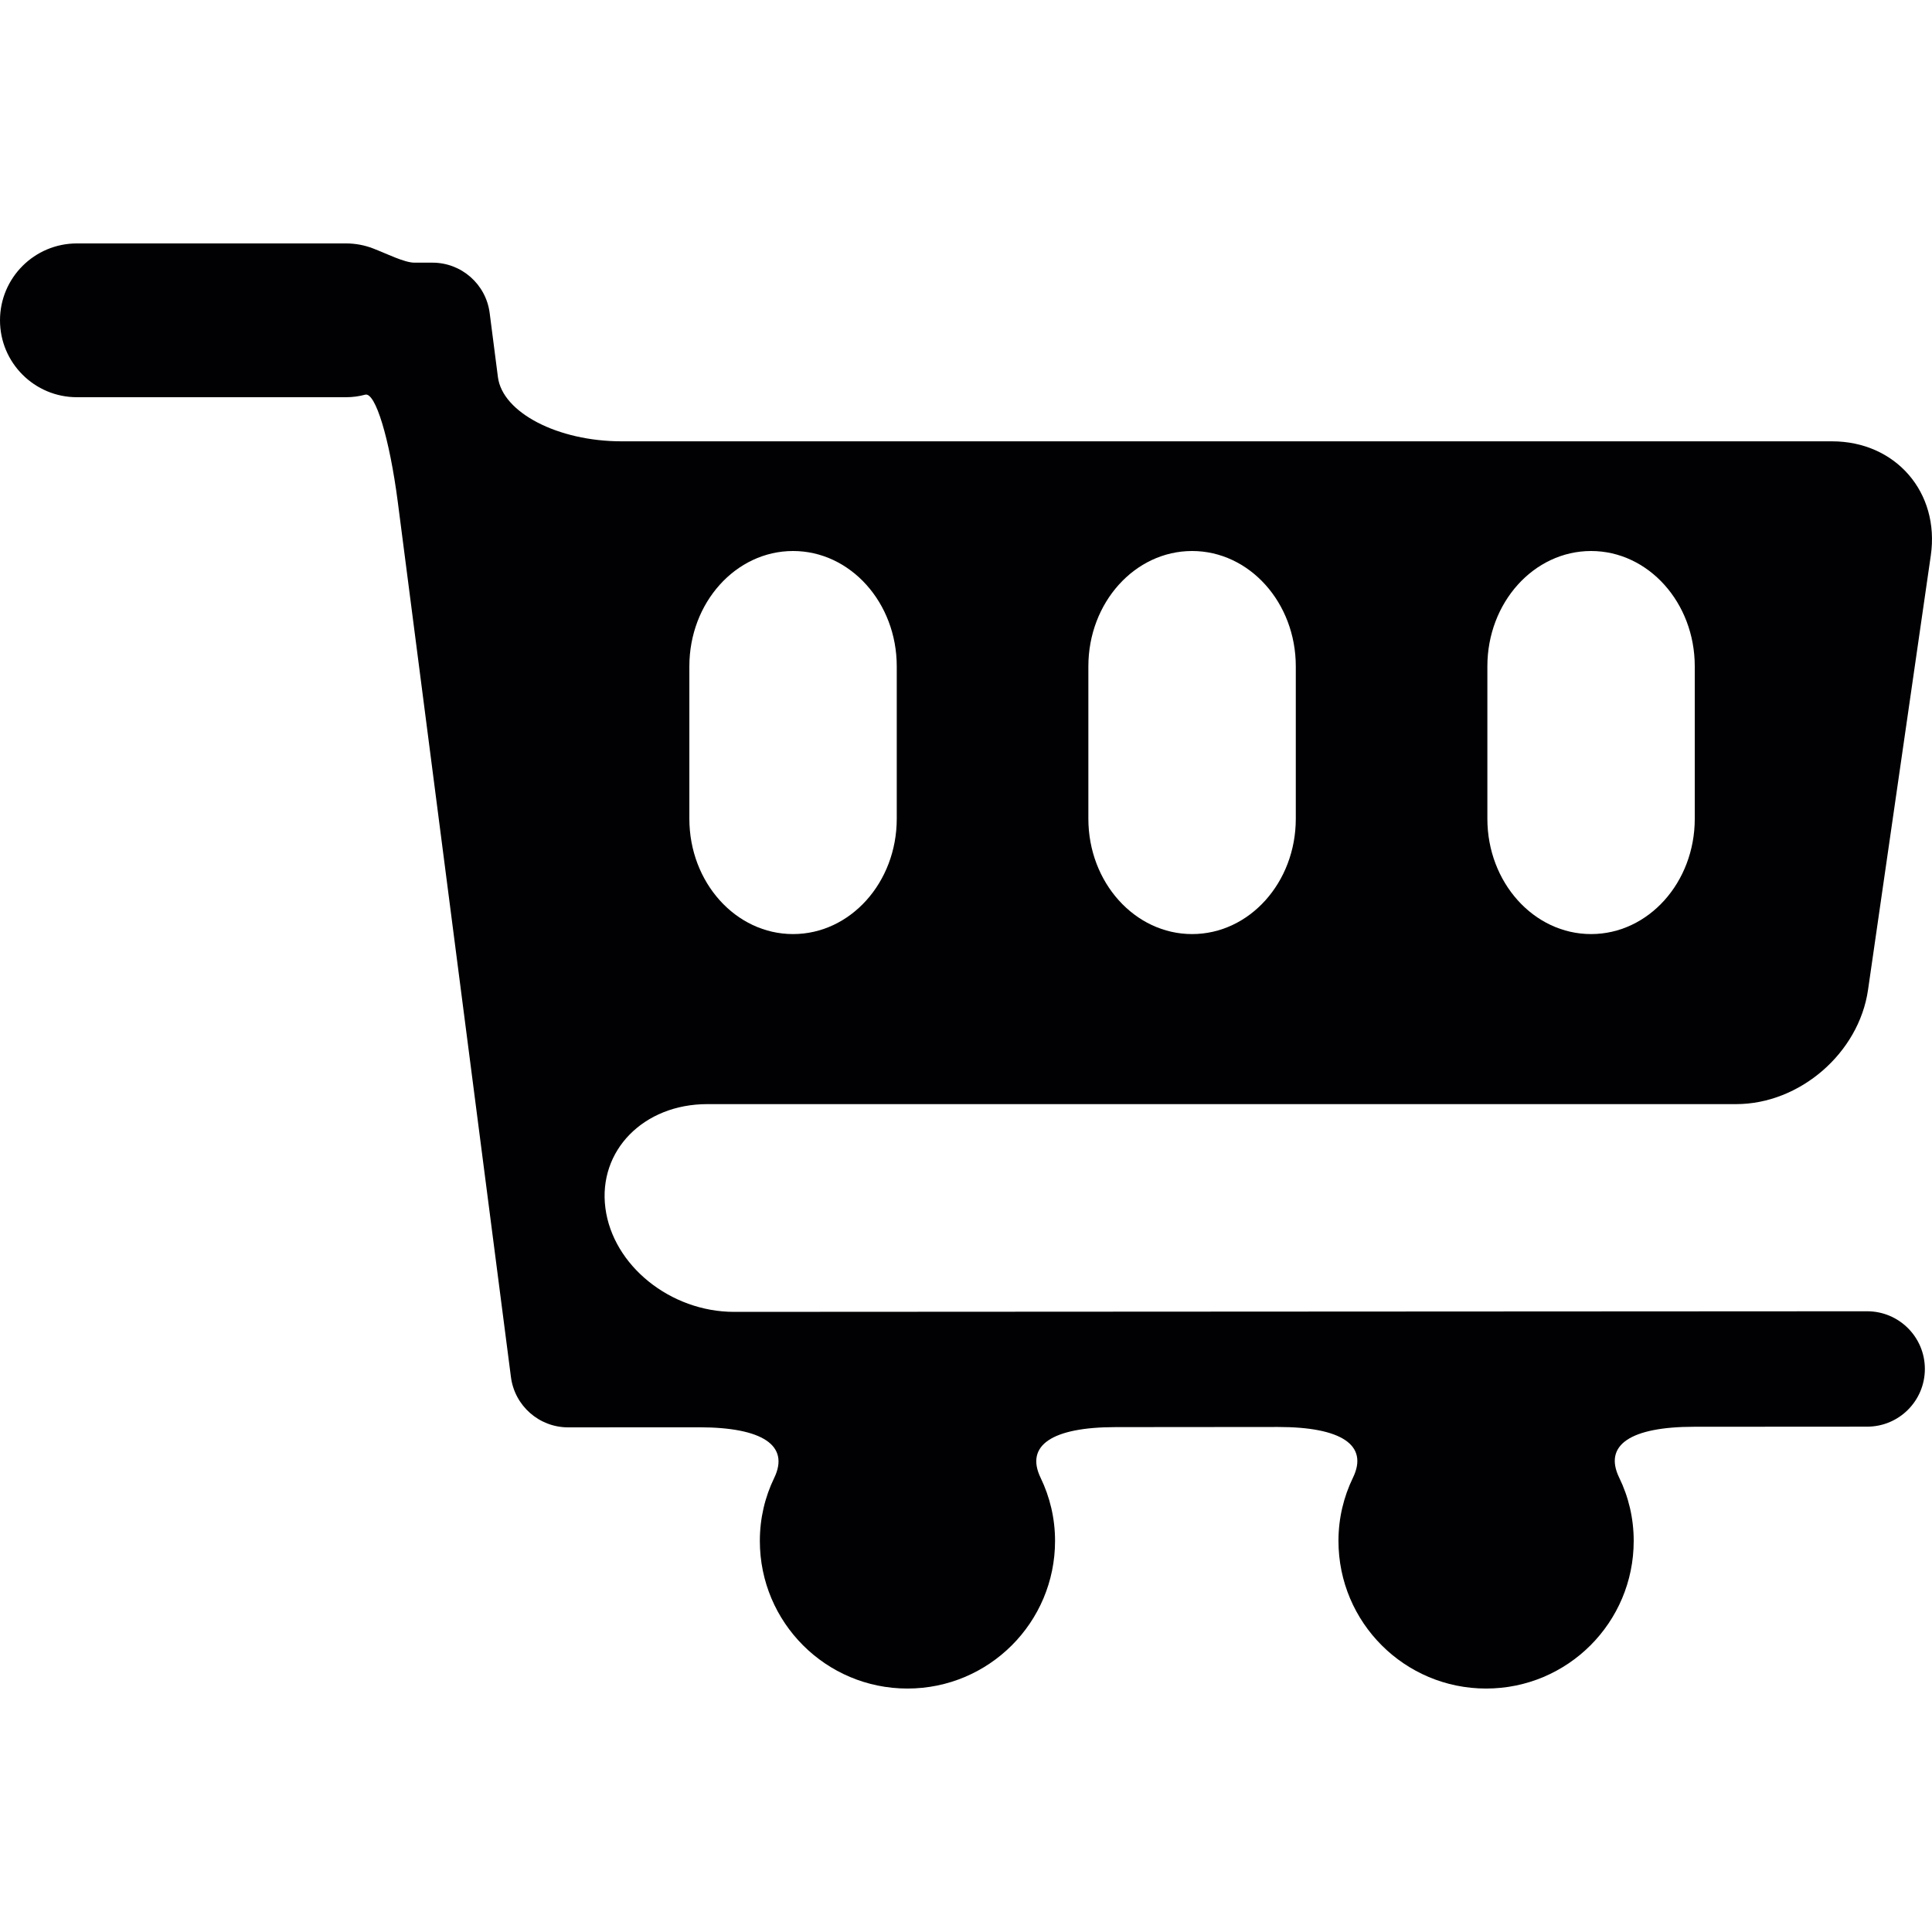
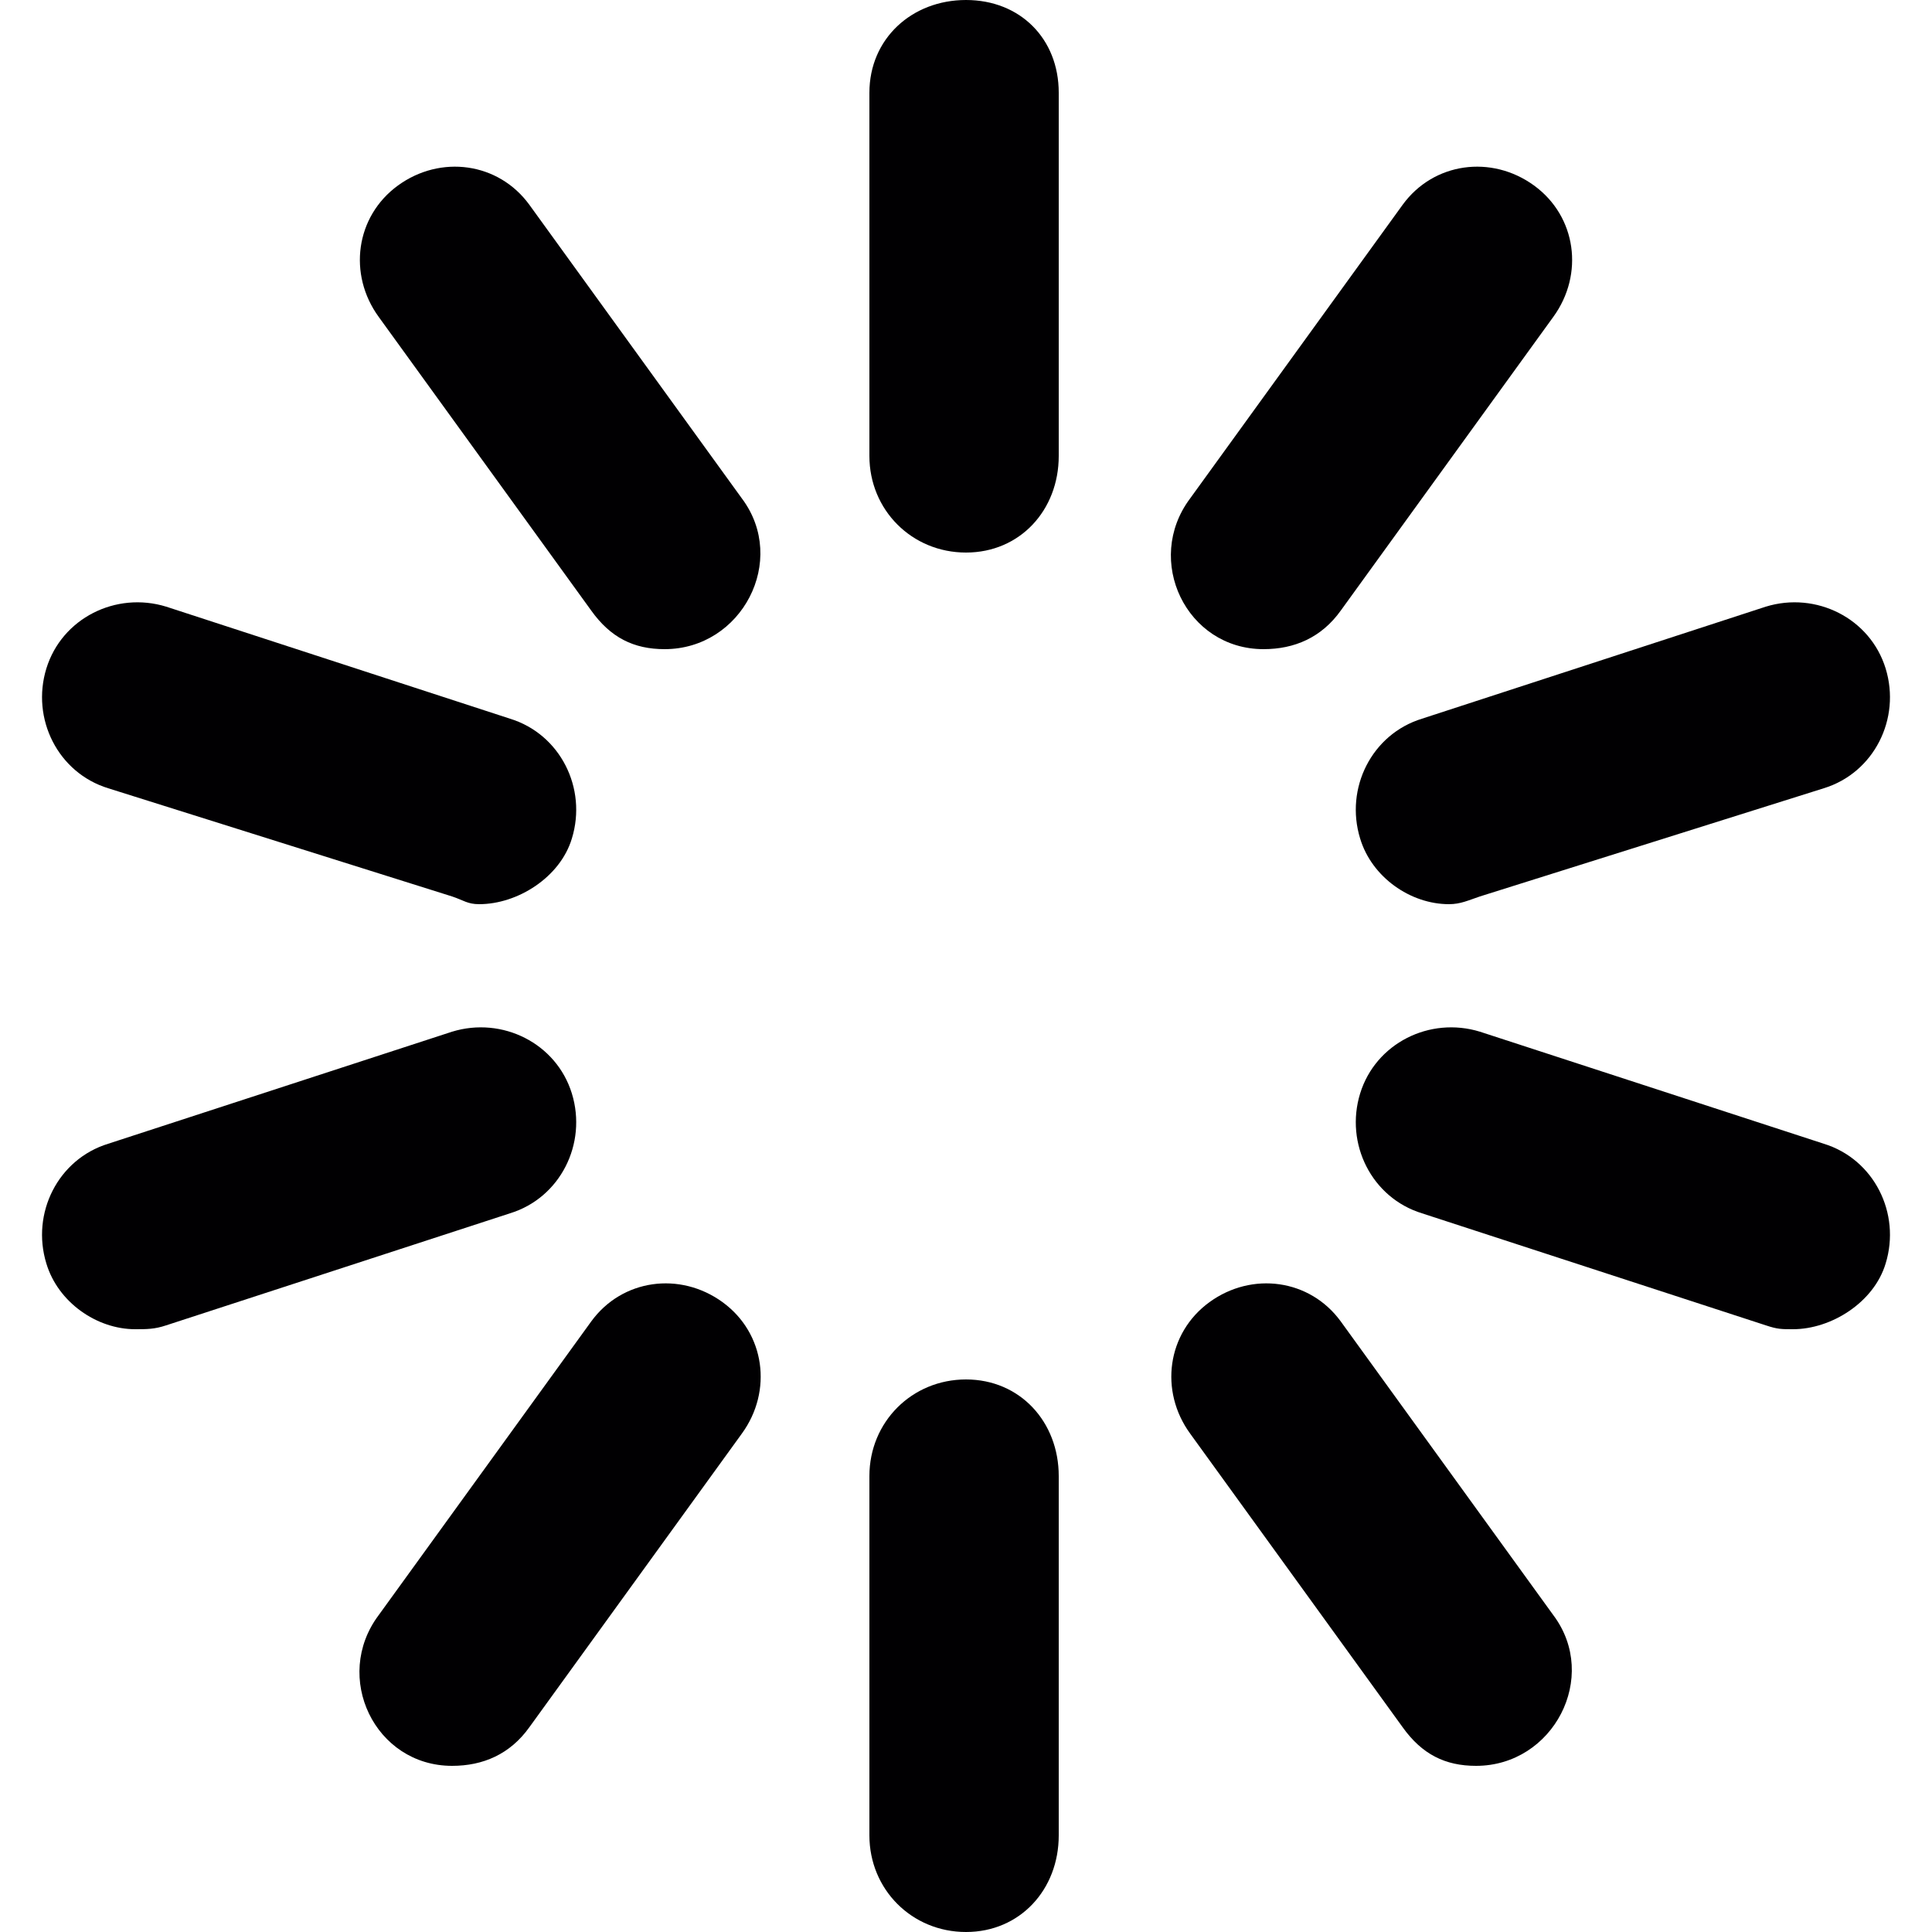
- <svg xmlns="http://www.w3.org/2000/svg" version="1.1" id="Capa_1" x="0px" y="0px" viewBox="0 0 54.923 54.923" style="enable-background:new 0 0 54.923 54.923;" xml:space="preserve">
+ <svg xmlns="http://www.w3.org/2000/svg" version="1.1" id="Capa_1" x="0px" y="0px" viewBox="0 0 500 500" style="enable-background:new 0 0 500 500;" xml:space="preserve">
  <g>
-     <path style="fill:#010002;" d="M20.87,37.294c-1.811,0.001-3.449-1.32-3.66-2.952c-0.212-1.632,1.085-2.954,2.896-2.954h29.249   c1.811,0,3.489-1.453,3.749-3.246l1.785-12.351c0.259-1.792-0.998-3.245-2.81-3.245H17.671c-1.812,0-3.386-0.816-3.516-1.825   L13.92,8.896c-0.106-0.817-0.802-1.429-1.626-1.429c0,0-0.228,0-0.512,0s-0.774-0.249-1.178-0.405   C10.367,6.971,10.108,6.92,9.837,6.92h-7.65C0.98,6.92,0,7.898,0,9.106c0,1.207,0.979,2.186,2.187,2.186h7.651   c0.188,0,0.37-0.025,0.543-0.072c0.292-0.079,0.693,1.249,0.927,3.046l3.217,24.881c0.106,0.818,0.802,1.43,1.626,1.43   c0,0,1.9-0.001,3.719-0.002c1.812,0,2.584,0.519,2.139,1.44c-0.262,0.541-0.408,1.146-0.408,1.79c0,2.32,1.878,4.197,4.196,4.197   c2.317,0,4.196-1.877,4.196-4.197c0-0.644-0.148-1.251-0.41-1.793c-0.446-0.922,0.325-1.442,2.137-1.442l4.61-0.004   c1.812,0,2.58,0.519,2.132,1.442c-0.263,0.543-0.412,1.15-0.412,1.797c0,2.32,1.88,4.197,4.197,4.197   c2.318,0,4.196-1.877,4.196-4.197c0-0.648-0.148-1.256-0.413-1.799c-0.448-0.925,0.319-1.445,2.131-1.446l4.92-0.003   c0.905,0,1.639-0.734,1.639-1.641c0-0.905-0.734-1.639-1.64-1.639C53.078,37.278,29.659,37.289,20.87,37.294z M42.283,18.943   c0-1.812,1.32-3.279,2.948-3.279s2.948,1.468,2.948,3.279v4.332c0,1.812-1.32,3.279-2.948,3.279s-2.948-1.468-2.948-3.279V18.943z    M30.94,18.943c0-1.812,1.321-3.279,2.949-3.279c1.628,0,2.948,1.468,2.948,3.279v4.332c0,1.812-1.32,3.279-2.948,3.279   s-2.949-1.468-2.949-3.279C30.94,23.275,30.94,18.943,30.94,18.943z M19.597,18.943c0-1.812,1.32-3.279,2.948-3.279   s2.948,1.468,2.948,3.279v4.332c0,1.812-1.32,3.279-2.948,3.279s-2.948-1.468-2.948-3.279V18.943z" />
+     <path style="fill:#010002;" d="M250,0c14,0,24,10,24,24v94c0,14-10,25-24,25s-25-11-25-25V24C225,10,236,0,250,0z" />
+     <path style="fill:#010002;" d="M137,53l55,76c12,16,0,39-20,39c-8,0-14-3-19-10L98,82c-8-11-6-26,5-34S129,42,137,53z" />
+     <path style="fill:#010002;" d="M28,204c-13-4-20-18-16-31s18-20,31-16l89,29c13,4,20,18,16,31c-3,10-14,17-24,17c-3,0-4-1-7-2   L28,204z" />
+     <path style="fill:#010002;" d="M148,283c4,13-3,27-16,31l-89,29c-3,1-5,1-8,1c-10,0-20-7-23-17c-4-13,3-27,16-31l89-29   C130,263,144,270,148,283z" />
+     <path style="fill:#010002;" d="M187,337c11,8,13,23,5,34l-55,76c-5,7-12,10-20,10c-20,0-31-23-19-39l55-76C161,331,176,329,187,337   z" />
+     <path style="fill:#010002;" d="M250,357c14,0,24,11,24,25v93c0,14-10,25-24,25s-25-11-25-25v-93C225,368,236,357,250,357z" />
+     <path style="fill:#010002;" d="M347,342l55,76c12,16,0,39-20,39c-8,0-14-3-19-10l-55-76c-8-11-6-26,5-34S339,331,347,342z" />
+     <path style="fill:#010002;" d="M472,296c13,4,20,18,16,31c-3,10-14,17-24,17c-3,0-4,0-7-1l-89-29c-13-4-20-18-16-31s18-20,31-16   L472,296z" />
+     <path style="fill:#010002;" d="M352,217c-4-13,3-27,16-31l89-29c13-4,27,3,31,16s-3,27-16,31l-89,28c-3,1-5,2-8,2   C365,234,355,227,352,217z" />
+     <path style="fill:#010002;" d="M327,168c-20,0-31-23-19-39l55-76c8-11,23-13,34-5s13,23,5,34l-55,76C342,165,335,168,327,168z" />
  </g>
  <g>
</g>
  <g>
</g>
  <g>
</g>
  <g>
</g>
  <g>
</g>
  <g>
</g>
  <g>
</g>
  <g>
</g>
  <g>
</g>
  <g>
</g>
  <g>
</g>
  <g>
</g>
  <g>
</g>
  <g>
</g>
  <g>
</g>
</svg>
